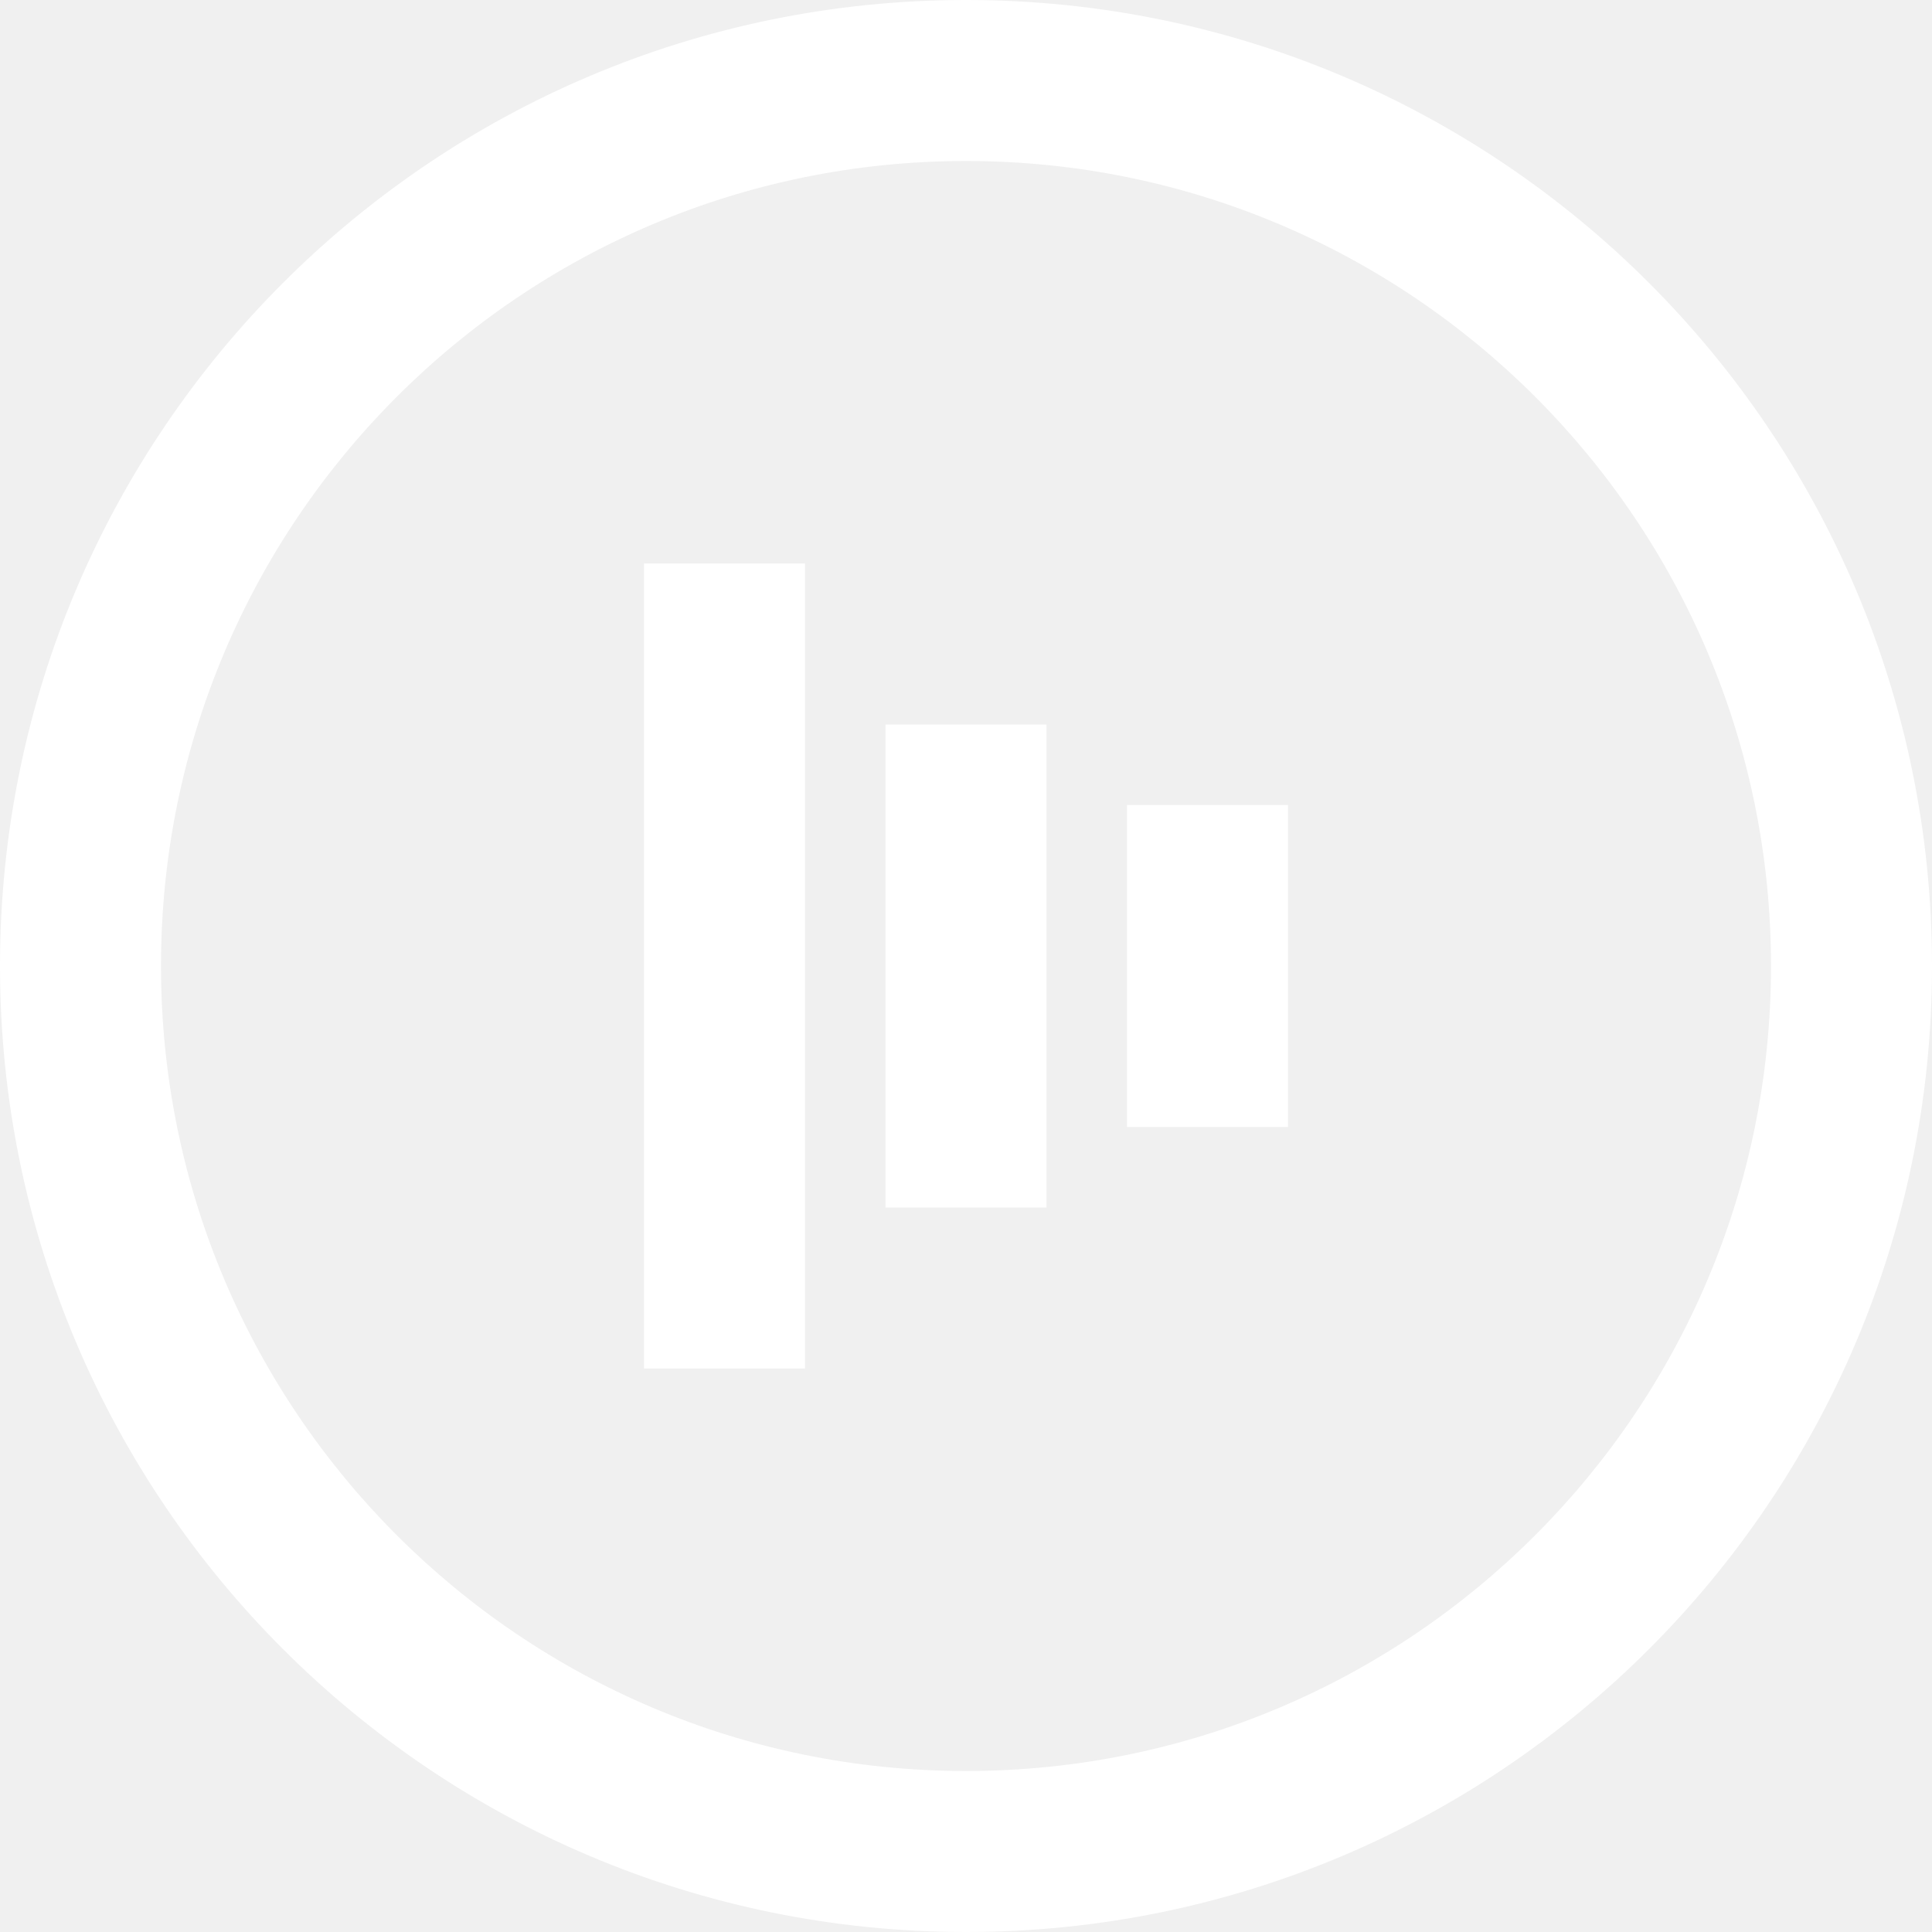
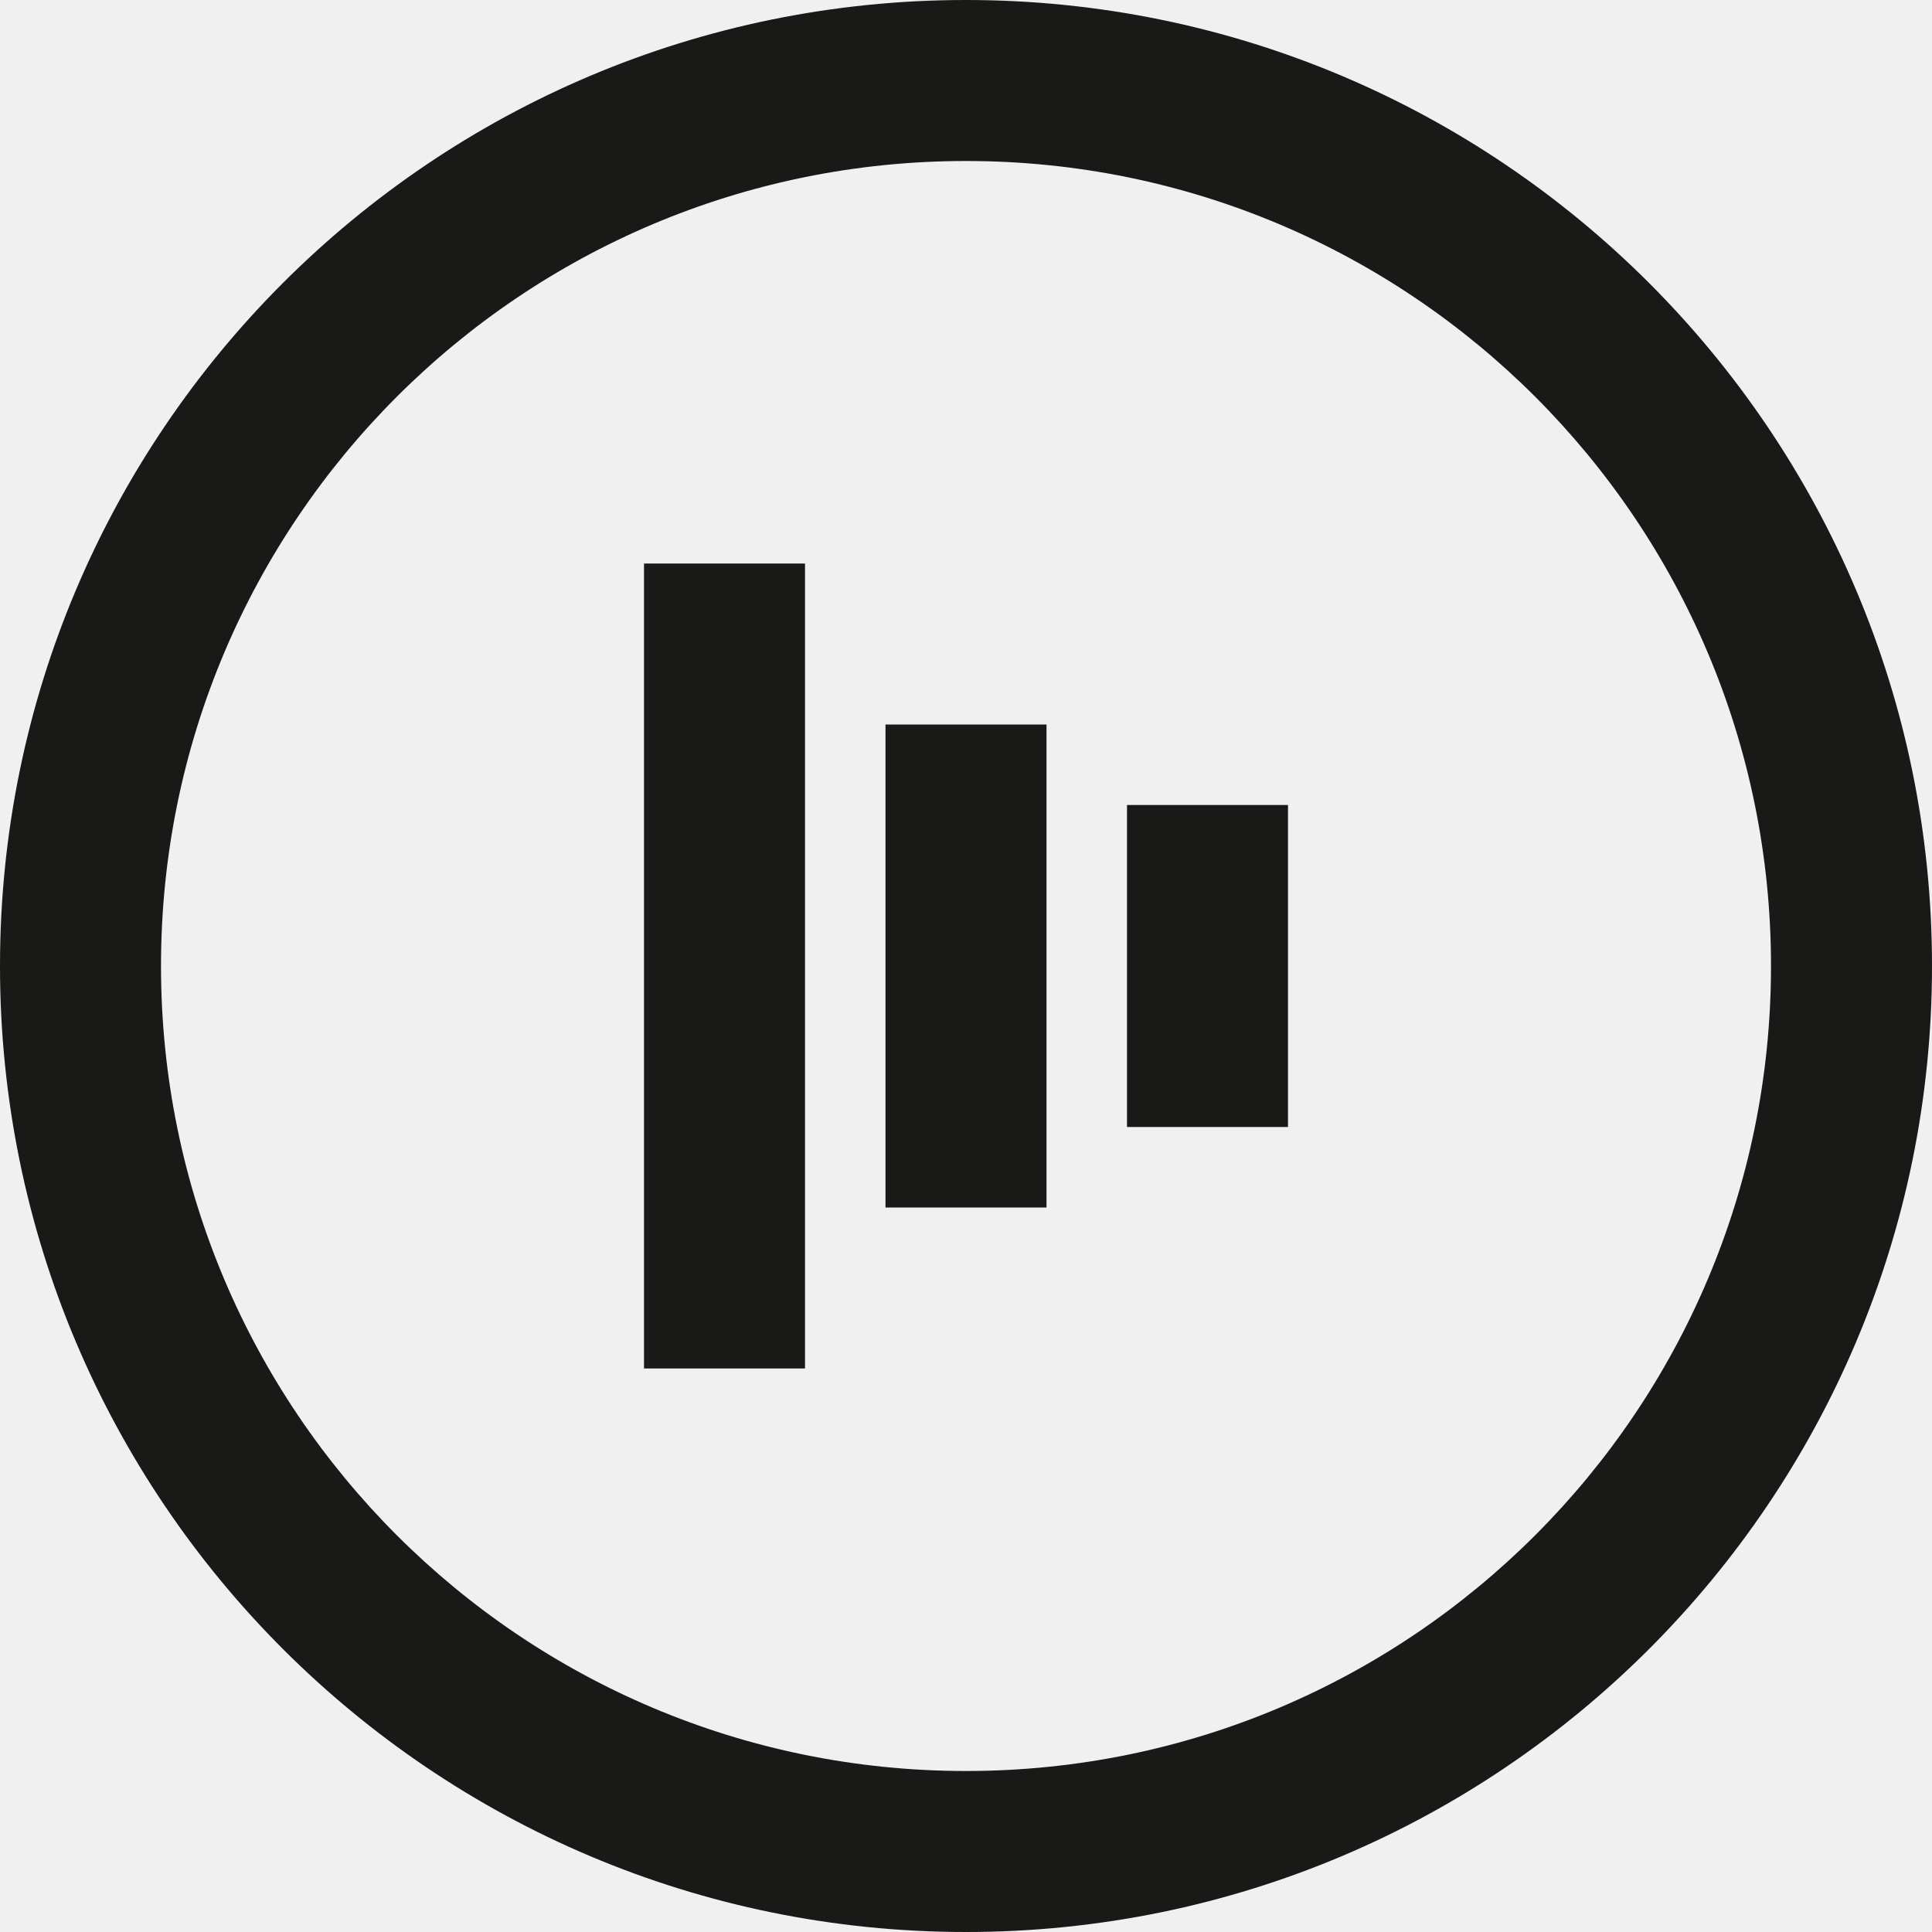
- <svg xmlns="http://www.w3.org/2000/svg" fill="#ffffff" viewBox="0 0 24 24">
+ <svg xmlns="http://www.w3.org/2000/svg" fill="#191918" viewBox="0 0 24 24">
  <path d="M12 0C5.373 0 0 5.373 0 12s5.373 12 12 12 12-5.373 12-12S18.627 0 12 0zm0 2a10 10 0 1 1 0 20 10 10 0 0 1 0-20zM8 7v10h2V7H8zm3 2v6h2V9h-2zm3 1v4h2v-4h-2z" />
</svg>
